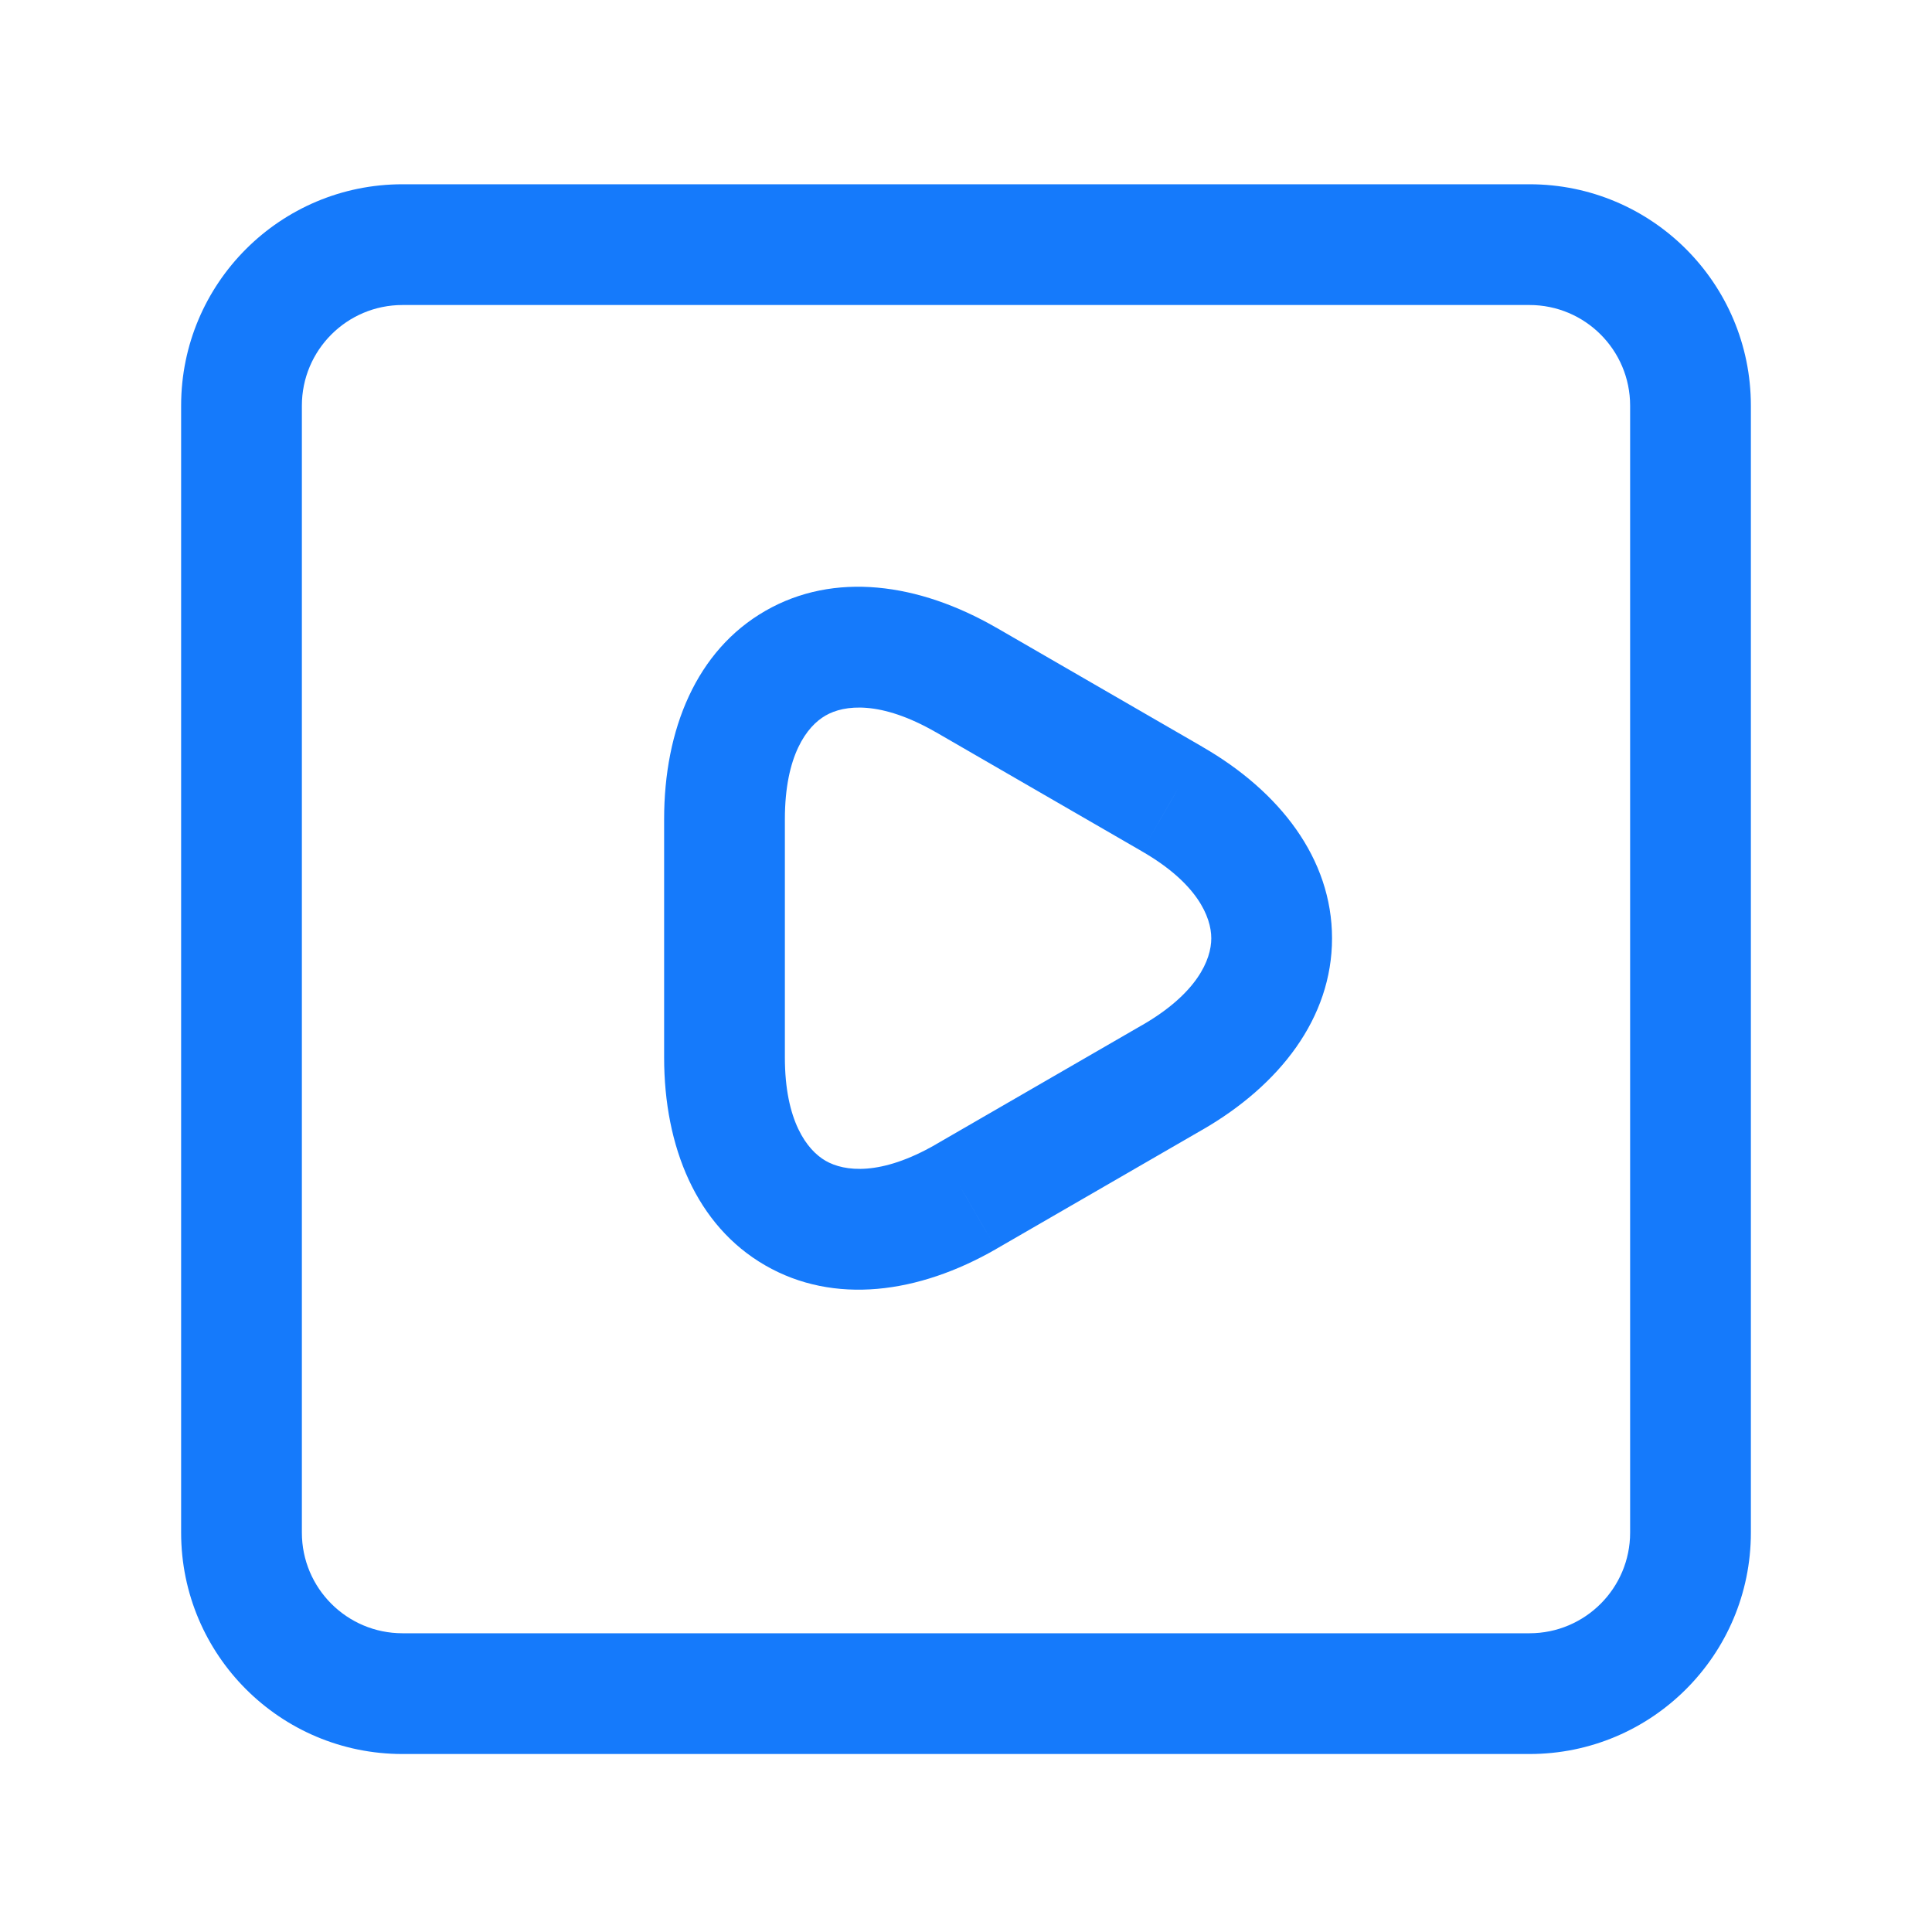
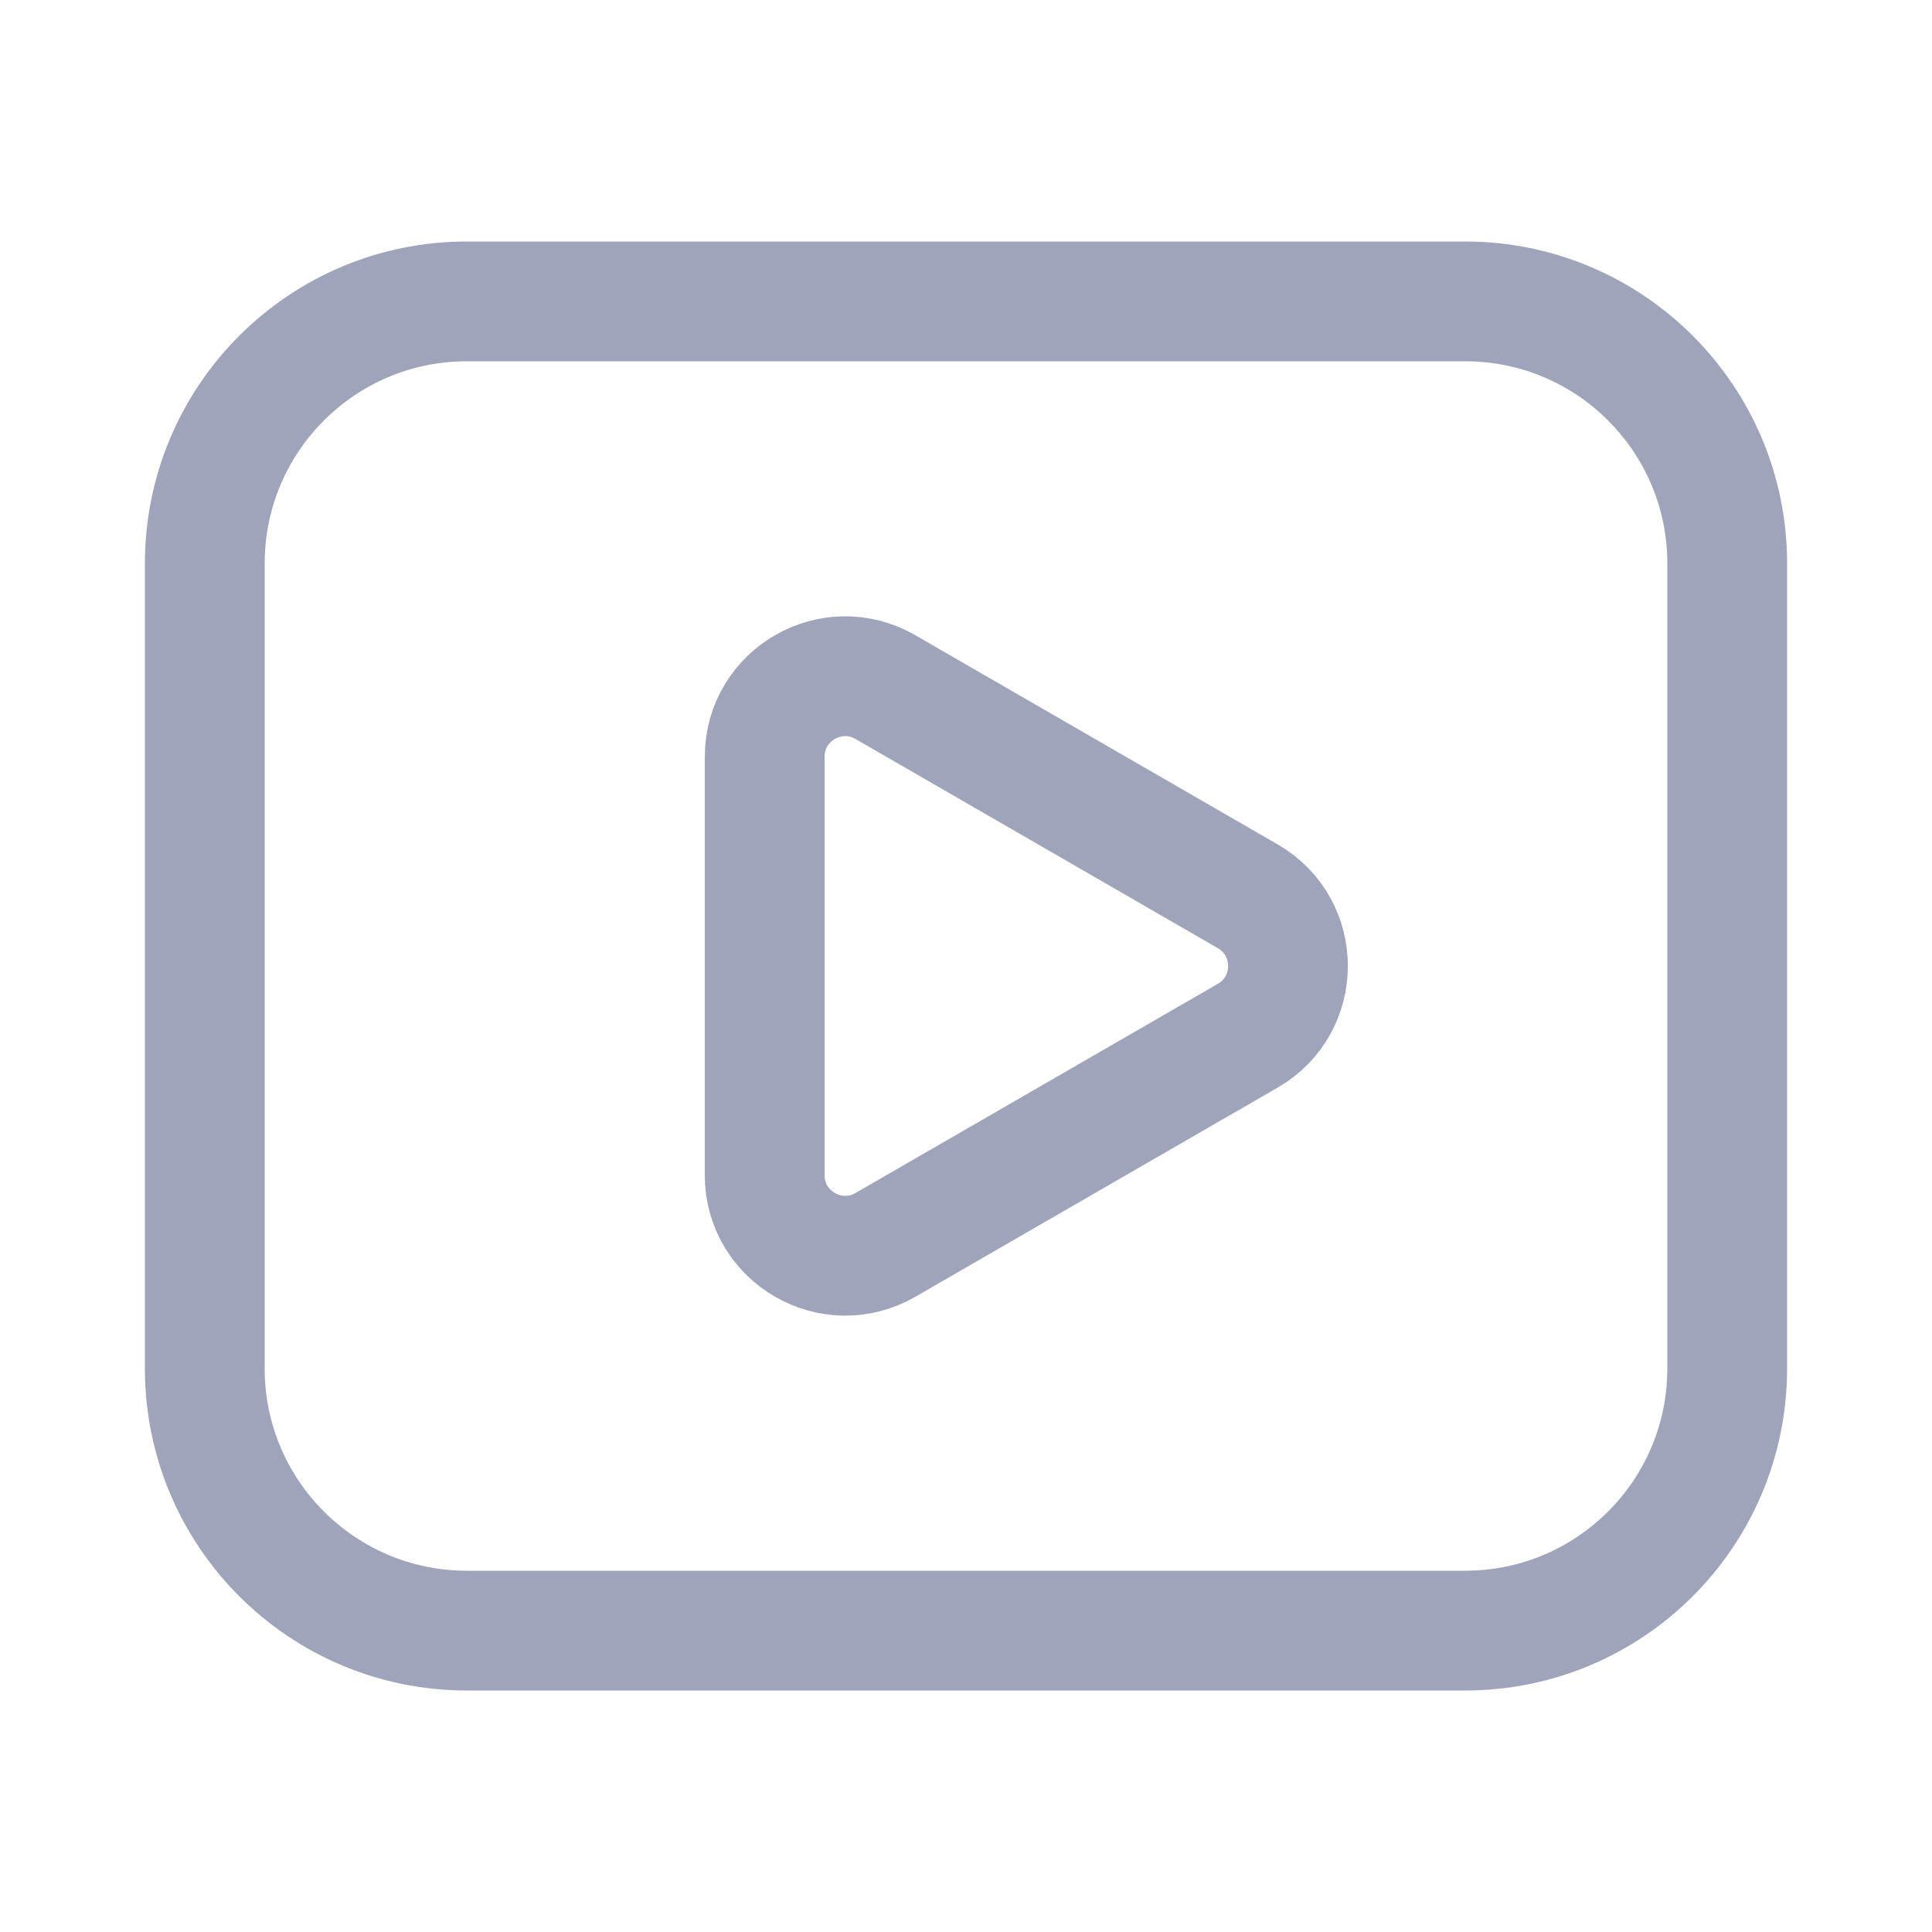
- <svg xmlns="http://www.w3.org/2000/svg" class="w-6 h-6" viewBox="0 0 24 24" fill="none">
-   <path d="M12 8.446L12.375 7.796L12.374 7.796L12 8.446ZM14.56 9.926L14.185 10.575L14.186 10.576L14.56 9.926ZM14.56 13.386L14.186 12.736L14.185 12.736L14.56 13.386ZM12 14.866L12.374 15.516L12.375 15.515L12 14.866ZM5 3.789H19V2.289H5V3.789ZM19 3.789C19.69 3.789 20.25 4.349 20.25 5.039H21.75C21.75 3.52 20.519 2.289 19 2.289V3.789ZM20.25 5.039V19.039H21.75V5.039H20.25ZM20.25 19.039C20.25 19.729 19.69 20.289 19 20.289V21.789C20.519 21.789 21.75 20.558 21.75 19.039H20.25ZM19 20.289H5V21.789H19V20.289ZM5 20.289C4.31 20.289 3.75 19.729 3.75 19.039H2.25C2.25 20.558 3.481 21.789 5 21.789V20.289ZM3.75 19.039V5.039H2.25V19.039H3.75ZM3.75 5.039C3.75 4.349 4.31 3.789 5 3.789V2.289C3.481 2.289 2.25 3.52 2.25 5.039H3.75ZM9.75 10.176C9.75 9.381 10.025 9.021 10.255 8.889C10.486 8.755 10.938 8.7 11.626 9.096L12.374 7.796C11.412 7.242 10.364 7.096 9.508 7.588C8.65 8.081 8.25 9.061 8.25 10.176H9.75ZM14.186 10.576C14.871 10.97 15.047 11.389 15.047 11.656C15.047 11.923 14.871 12.341 14.186 12.736L14.934 14.036C15.899 13.48 16.547 12.644 16.547 11.656C16.547 10.668 15.899 9.831 14.934 9.276L14.186 10.576ZM11.626 14.216C10.94 14.611 10.489 14.554 10.256 14.42C10.024 14.286 9.75 13.924 9.75 13.136H8.25C8.25 14.247 8.651 15.226 9.506 15.719C10.361 16.212 11.41 16.071 12.374 15.516L11.626 14.216ZM9.75 13.136V10.176H8.25V13.136H9.75ZM11.625 9.095L14.185 10.575L14.935 9.276L12.375 7.796L11.625 9.095ZM14.185 12.736L11.625 14.216L12.375 15.515L14.935 14.035L14.185 12.736Z" fill="#157AFB" />
+ <svg xmlns="http://www.w3.org/2000/svg" width="20" height="20" viewBox="0 0 20 20" fill="none">
+   <rect x="2.12" y="3.12" width="15.76" height="13.76" rx="2.713" stroke="#A0A4BB" stroke-width="1.24" />
+   <path d="M12.916 9.278C13.472 9.599 13.472 10.401 12.916 10.722L9.166 12.887C8.61 13.207 7.916 12.806 7.916 12.165V7.835C7.916 7.193 8.61 6.792 9.166 7.113L12.916 9.278Z" stroke="#A0A4BB" stroke-width="1.24" />
</svg>
